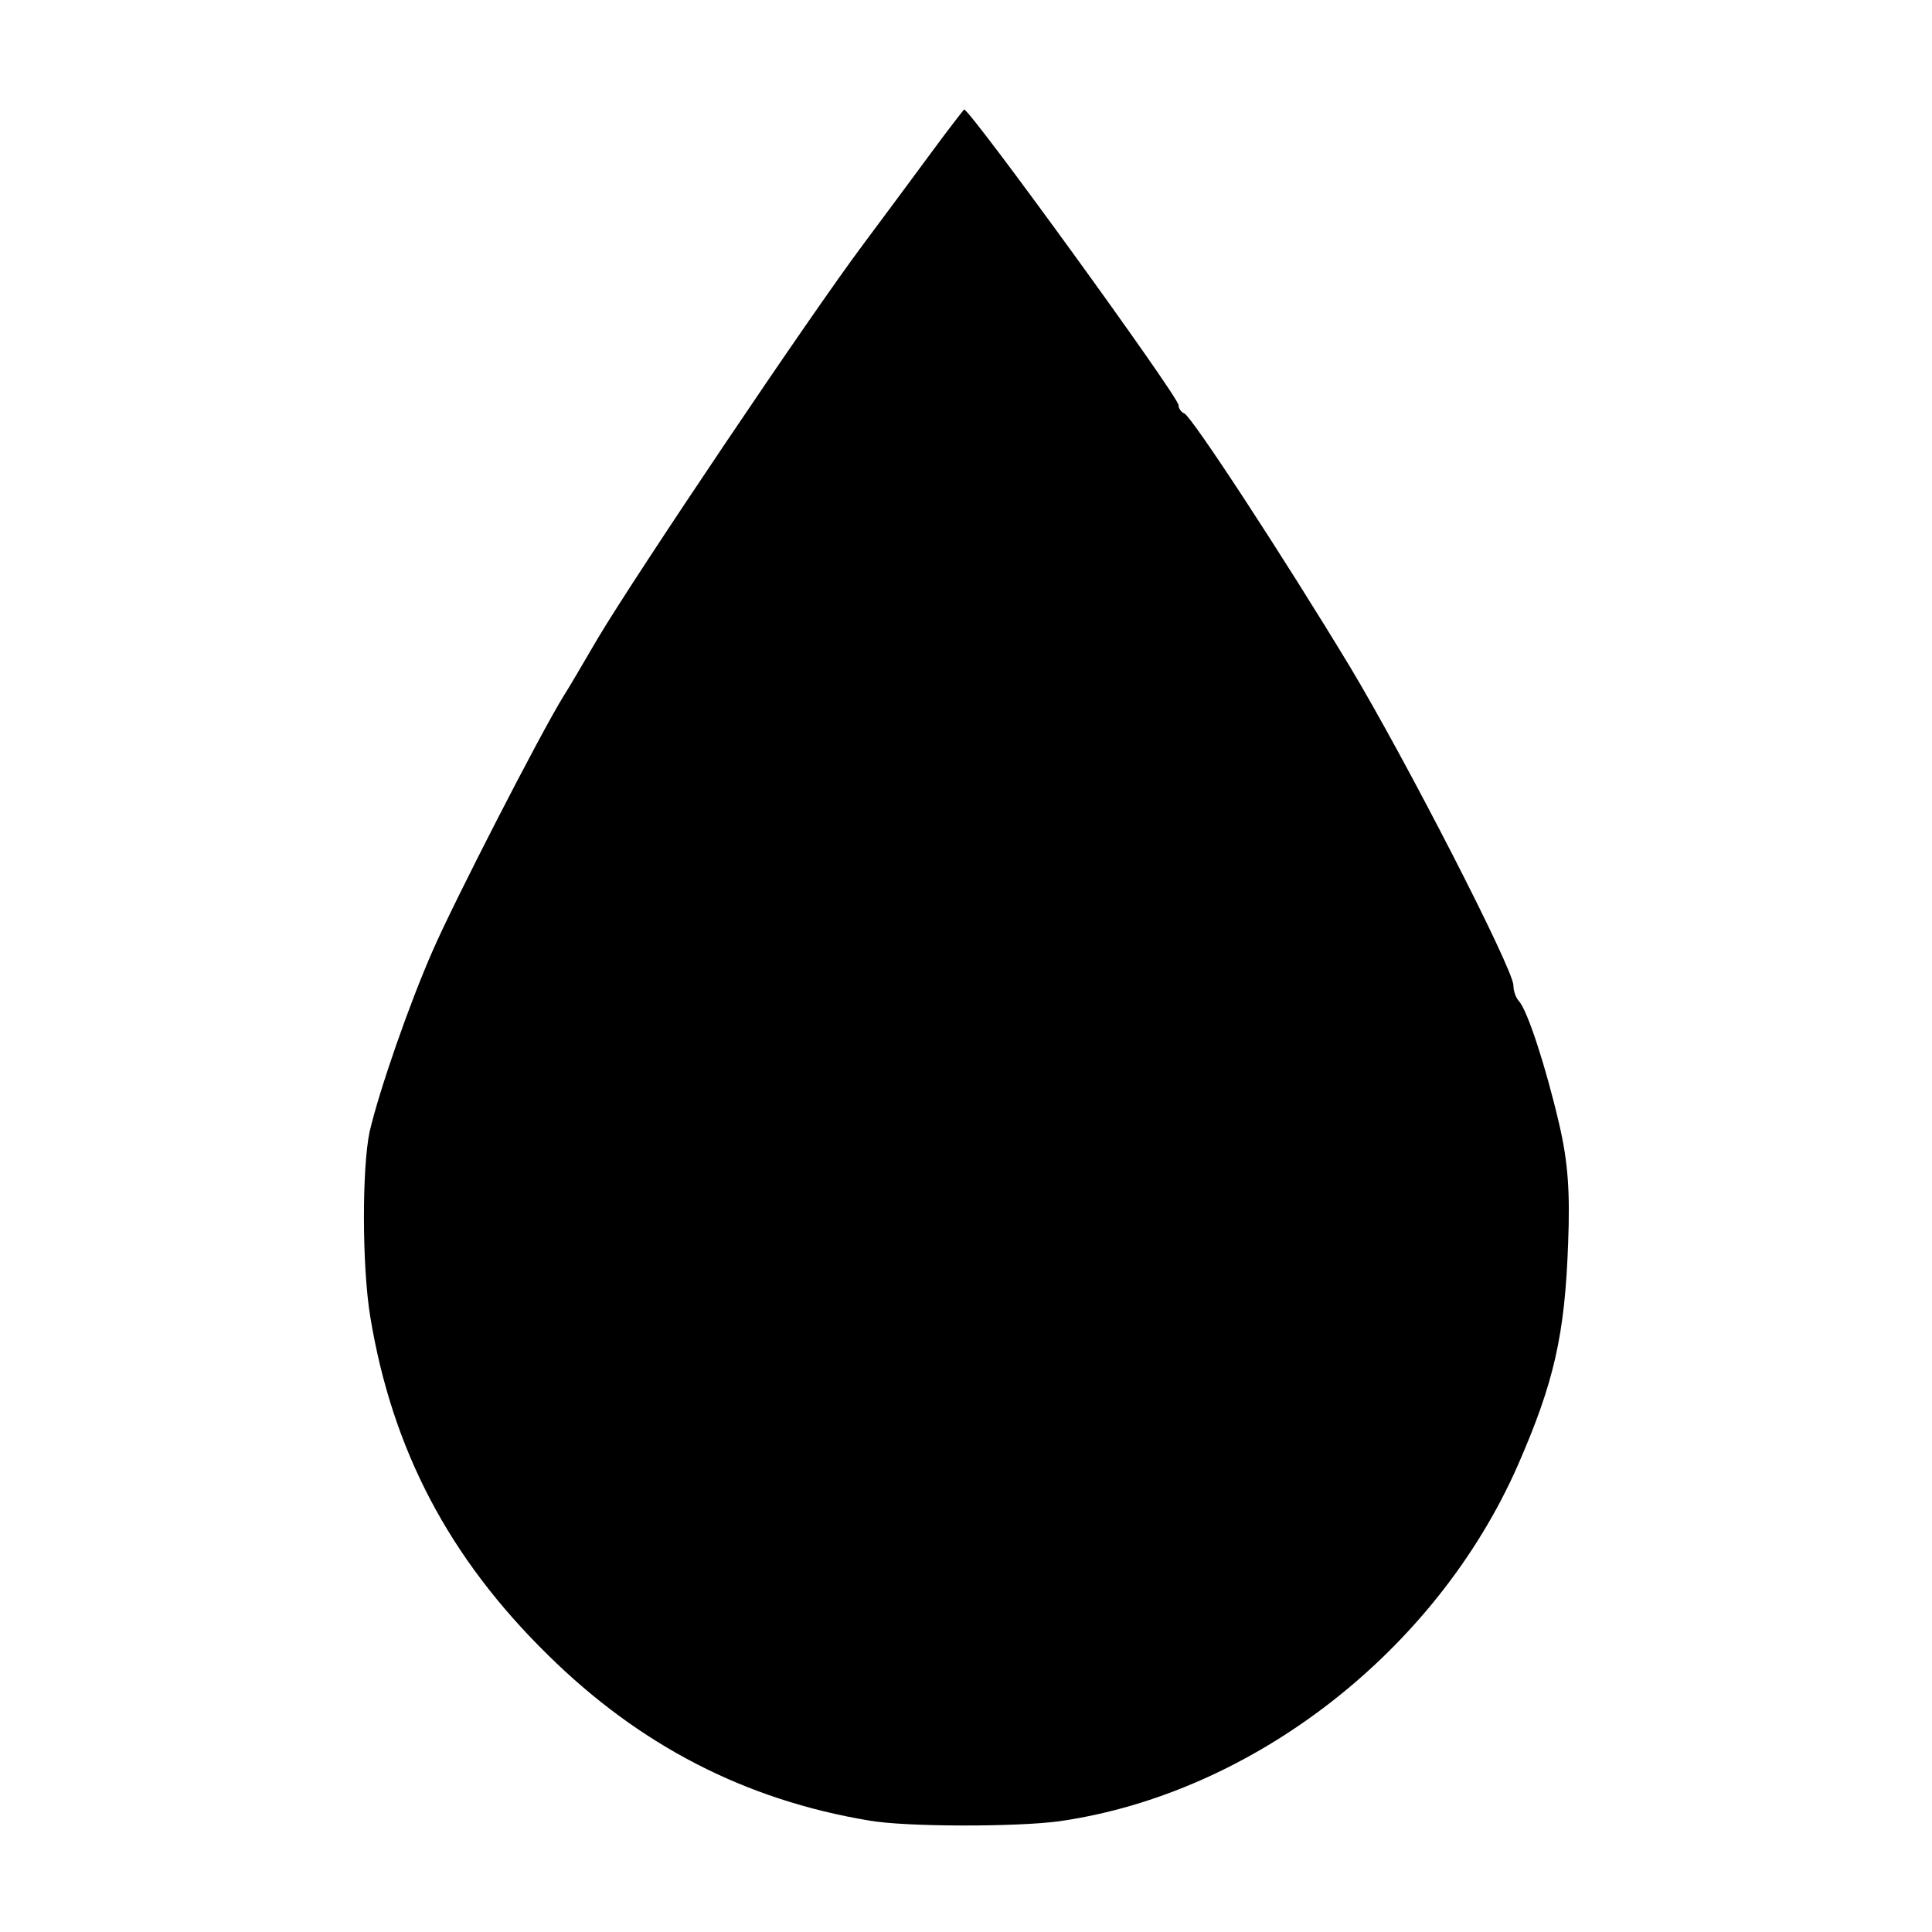
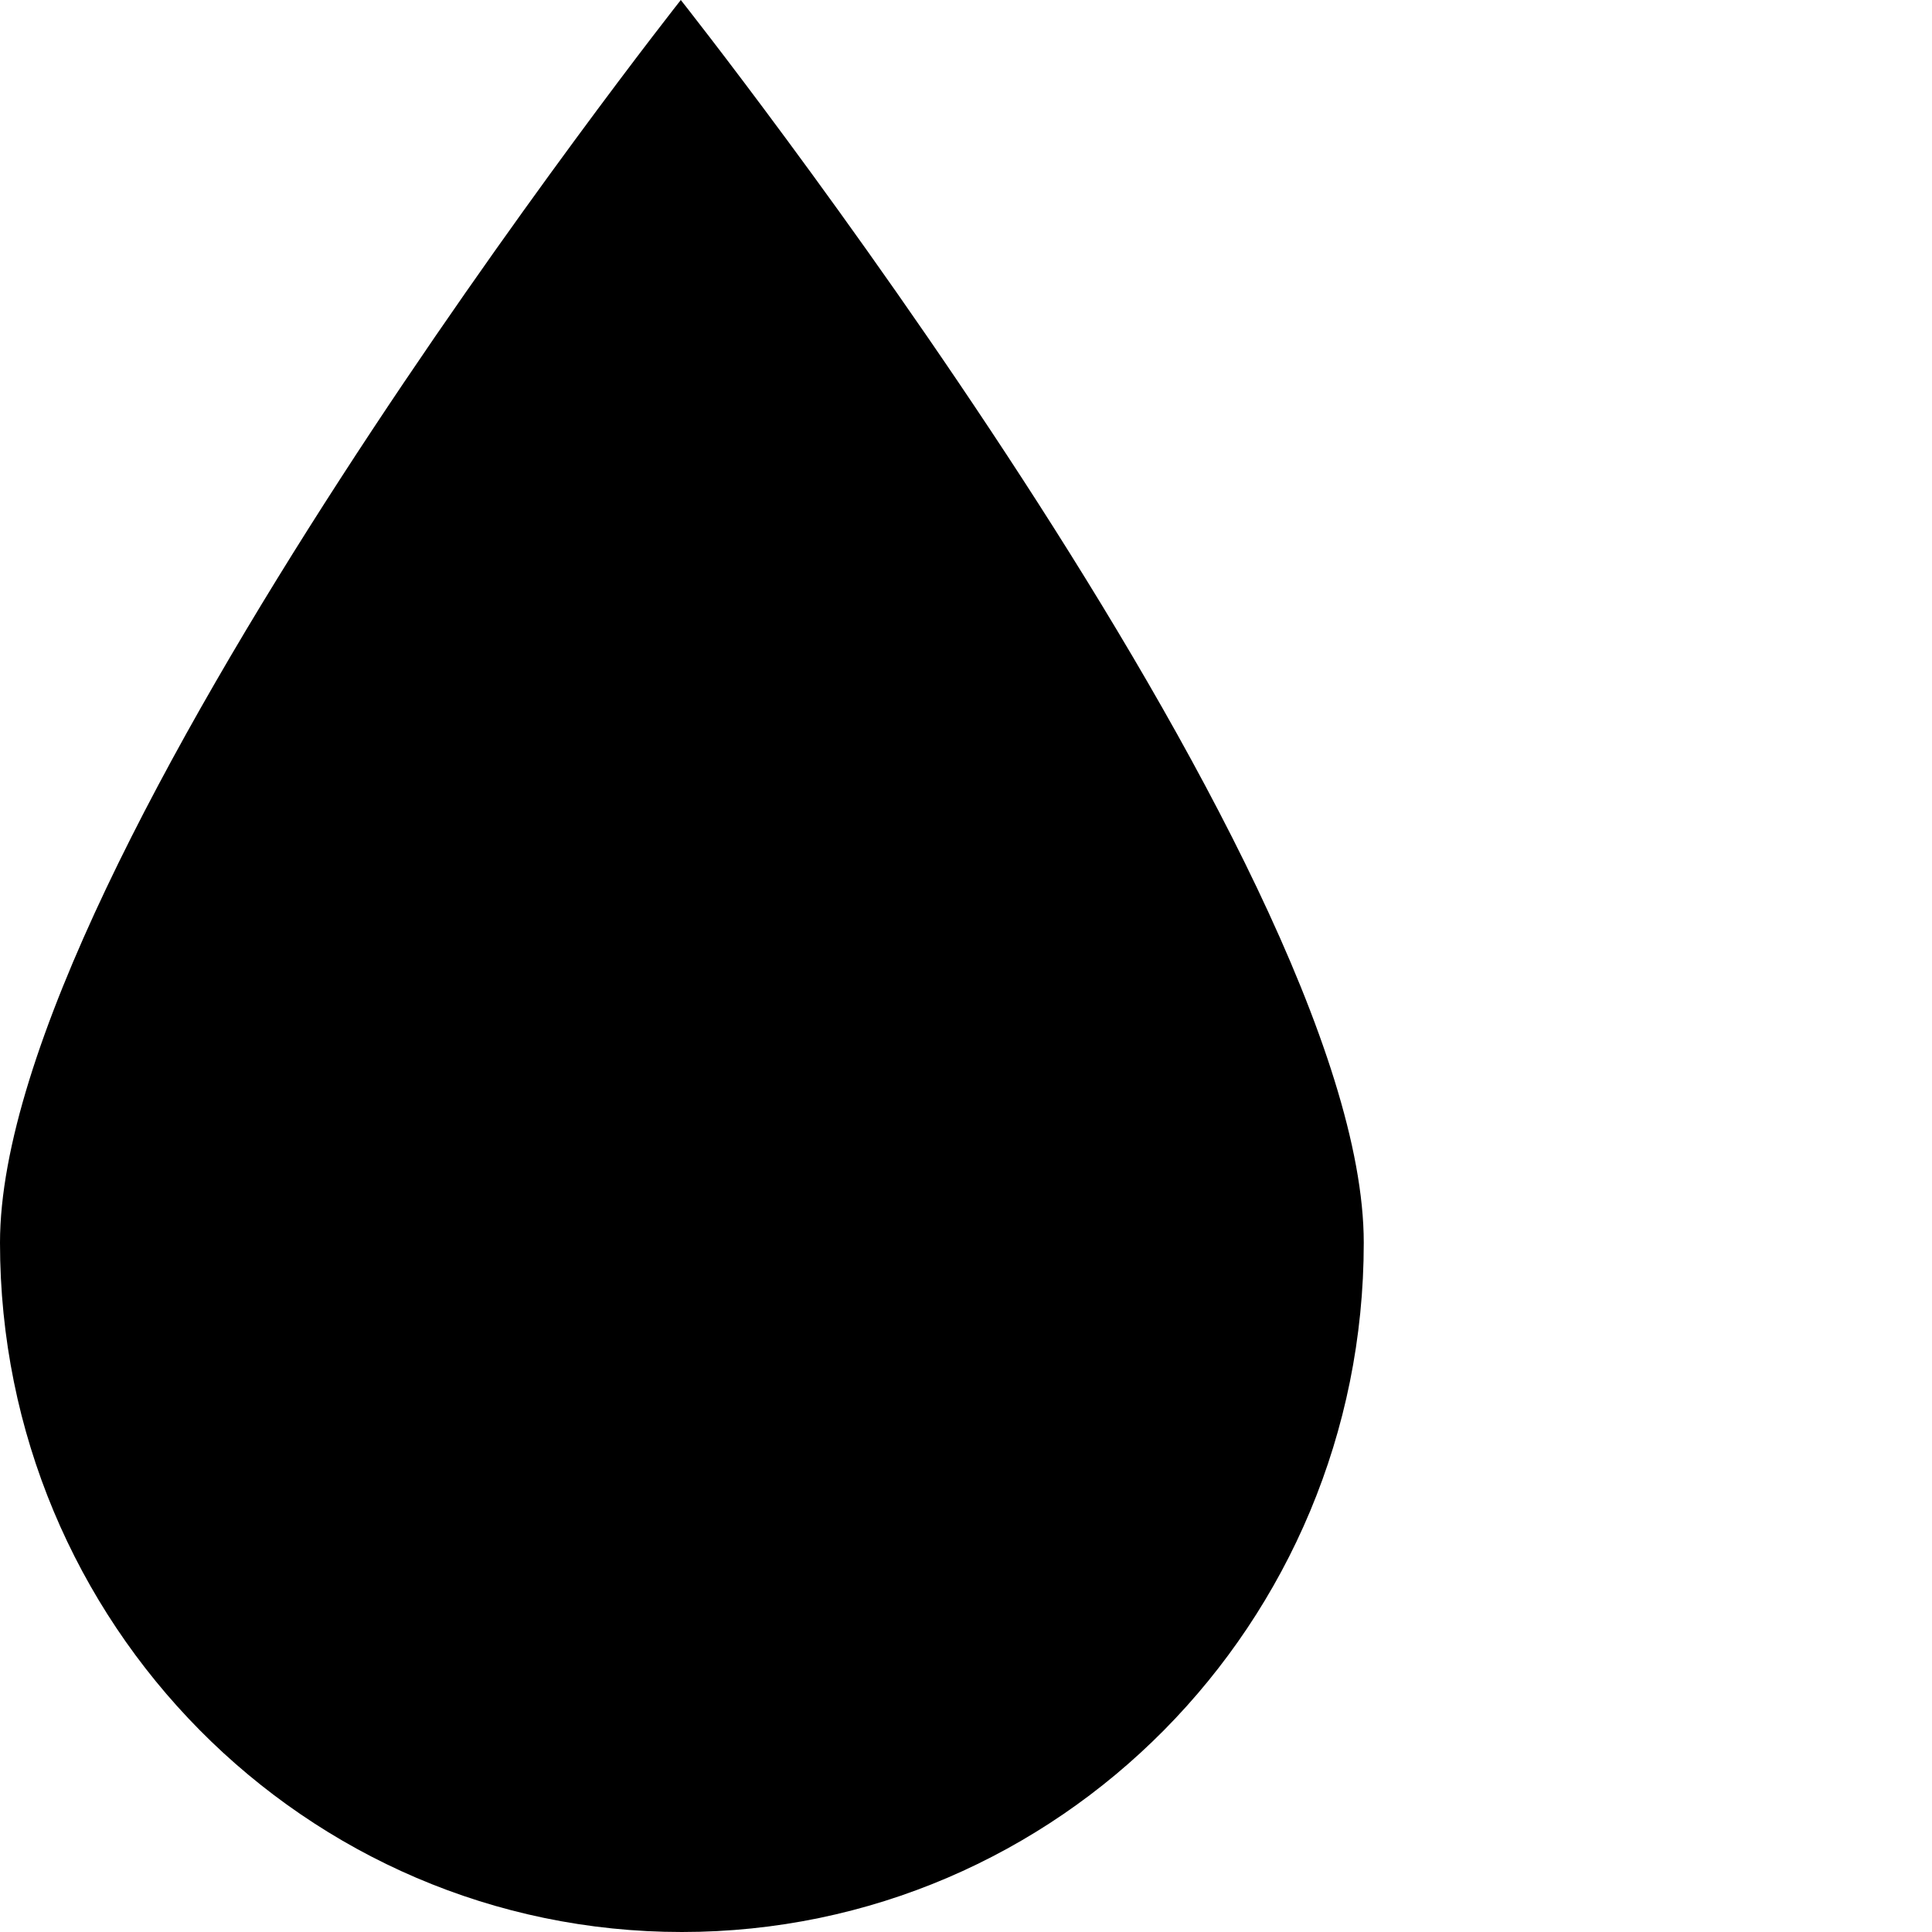
- <svg xmlns="http://www.w3.org/2000/svg" version="1.0" width="300pt" height="300pt" viewBox="0 0 300 300" preserveAspectRatio="xMidYMid meet">
-   <g transform="translate(0,300) scale(0.1,-0.1)" fill="#000000" stroke="none">
-     <path d="M1449 2767 c-25 -34 -74 -100 -109 -147 -81 -108 -352 -511 -411 -610 -24 -41 -48 -82 -54 -91 -37 -60 -170 -319 -203 -395 -37 -84 -83 -217 -98 -281 -12 -56 -12 -210 1 -288 34 -206 122 -374 276 -525 142 -140 306 -225 499 -257 57 -10 229 -10 295 -1 300 43 585 264 712 553 56 128 73 202 78 345 3 79 0 125 -14 185 -21 90 -49 175 -62 190 -5 5 -9 16 -9 25 0 25 -168 352 -254 495 -104 172 -246 389 -257 393 -5 2 -9 8 -9 13 0 13 -324 460 -333 459 -1 -1 -23 -29 -48 -63z" />
+ <svg xmlns="http://www.w3.org/2000/svg" width="50px" height="50px" viewBox="0 0 50 50" version="1.1">
+   <g id="droplet" fill="#000000">
+     <path d="M17.619,50 C17.619,50 35.294,27.688 35.294,17.837 C35.294,7.986 27.393,0 17.647,0 C7.901,0 0,7.986 0,17.837 C0,27.688 17.619,50 17.619,50 Z" transform="translate(17.64706, 25) scale(1, -1) translate(-17.64706, -25)" />
  </g>
</svg>
